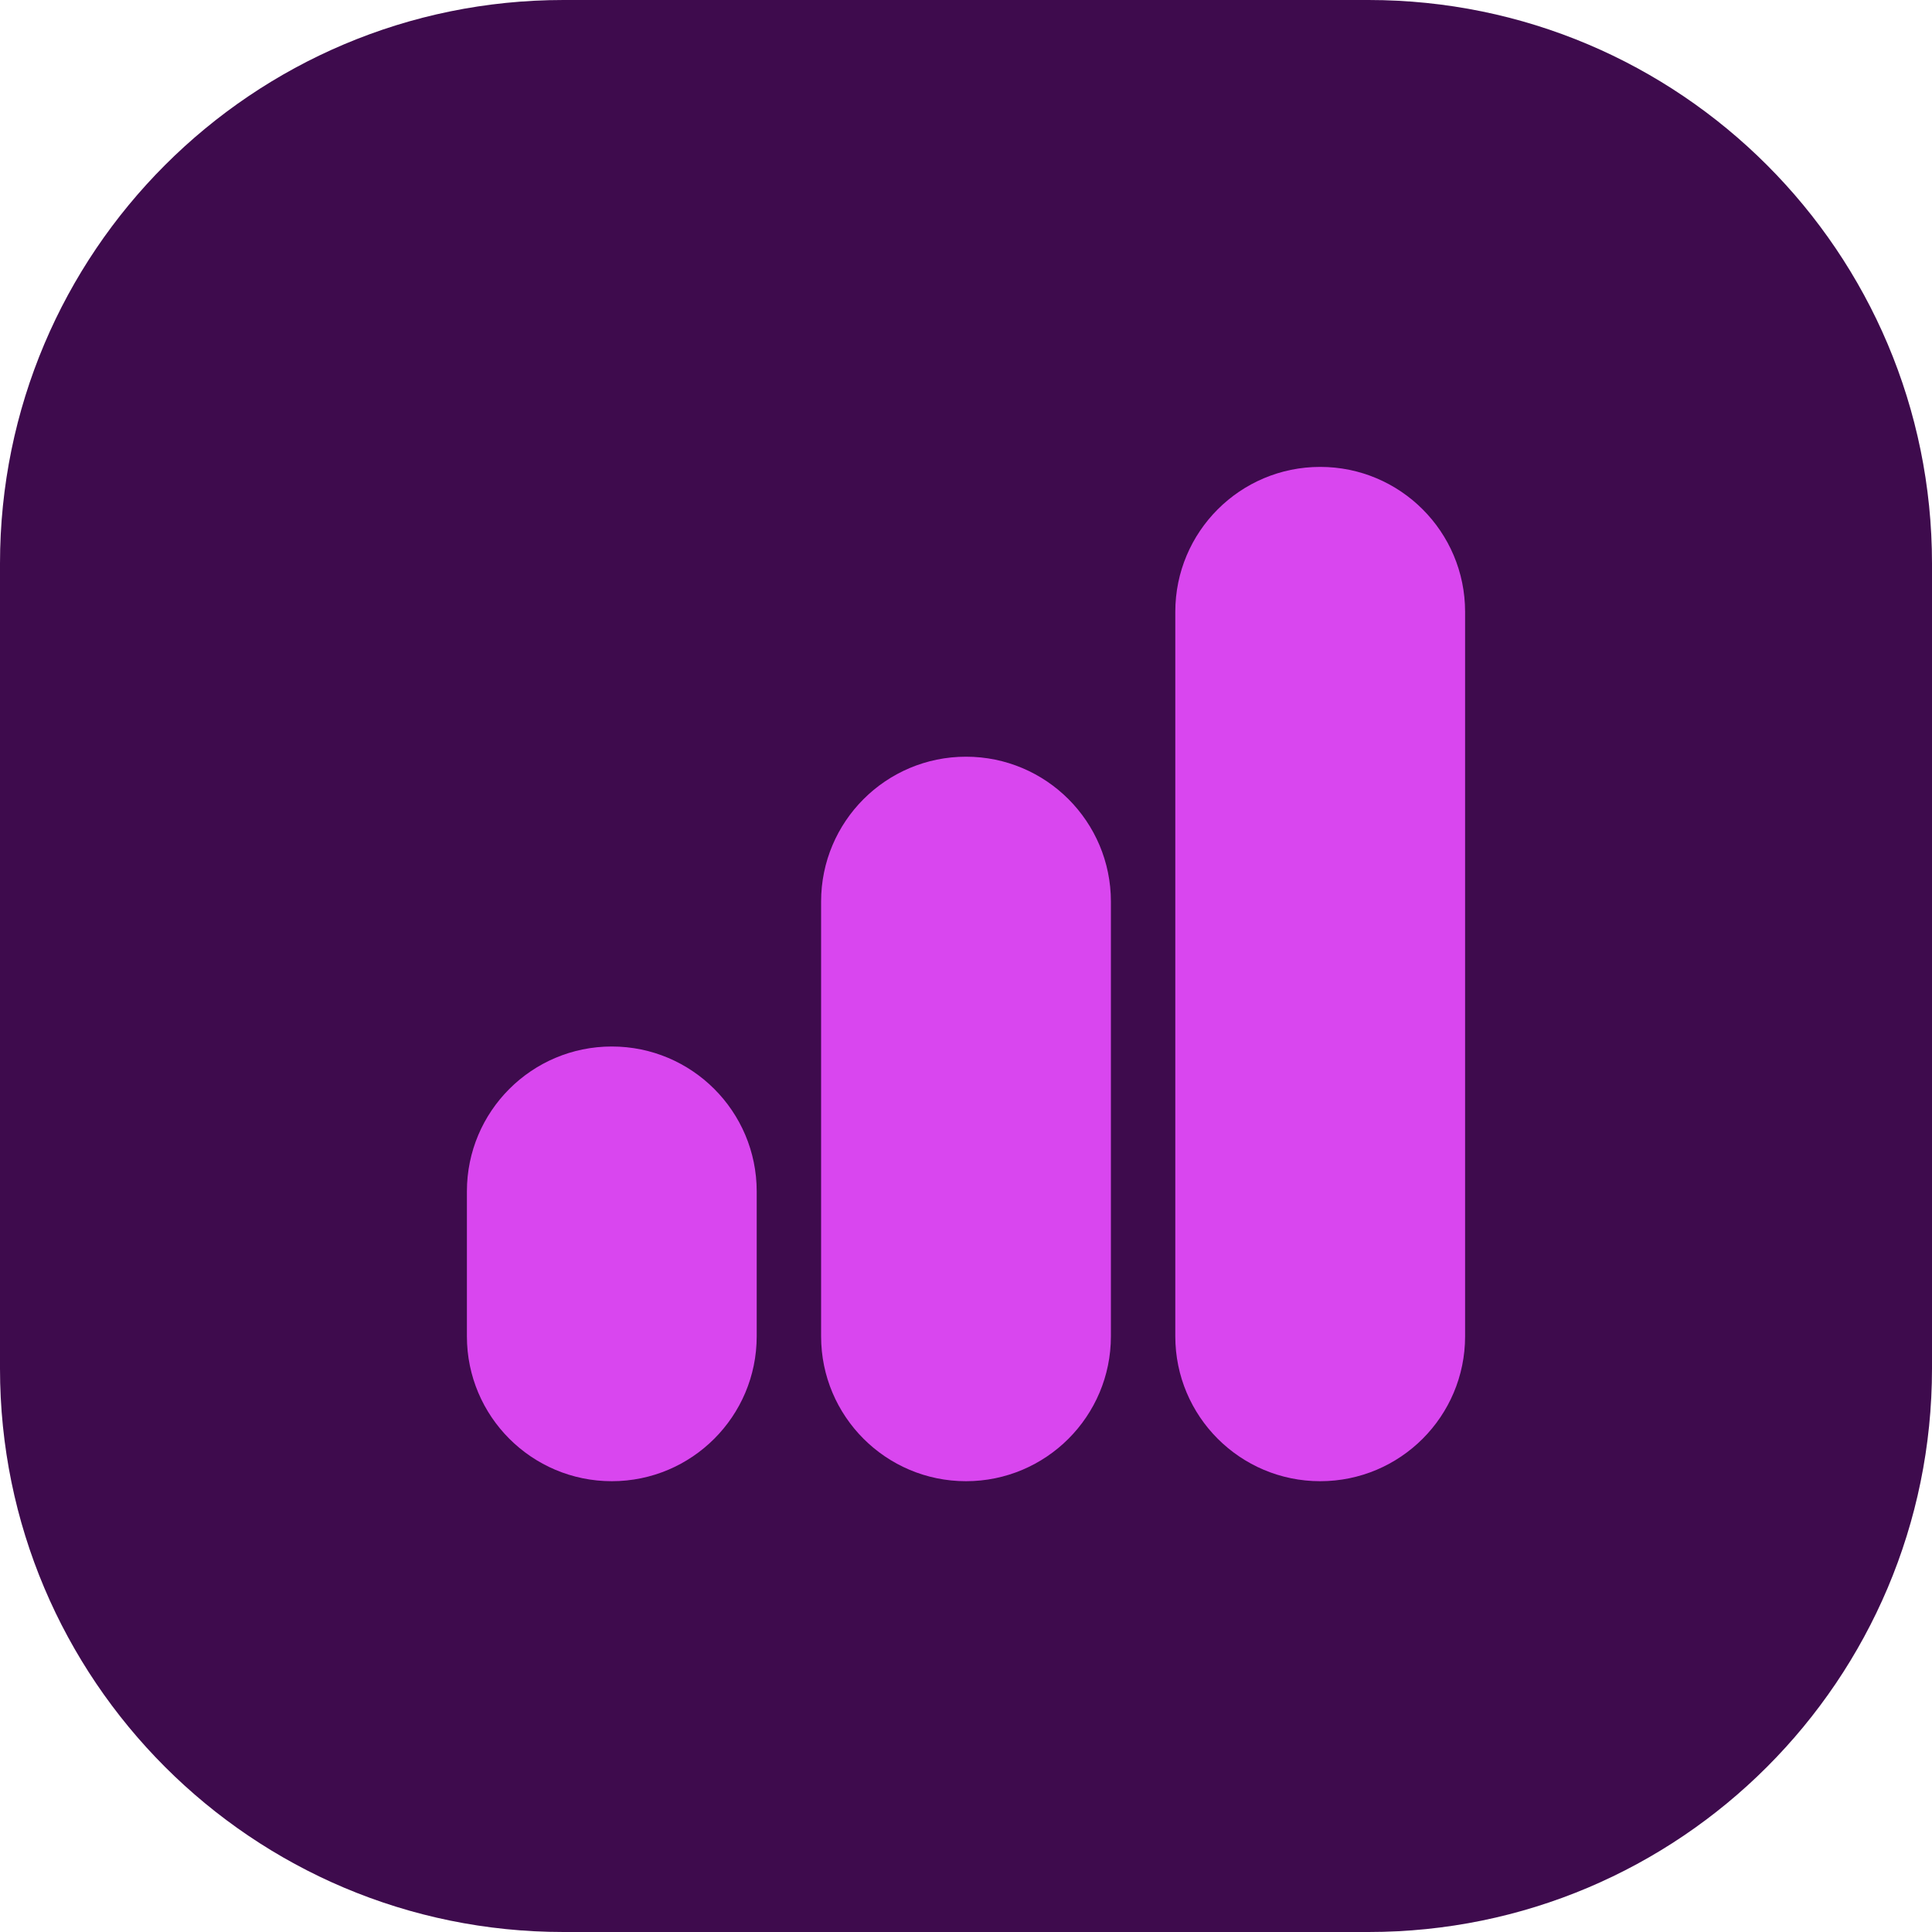
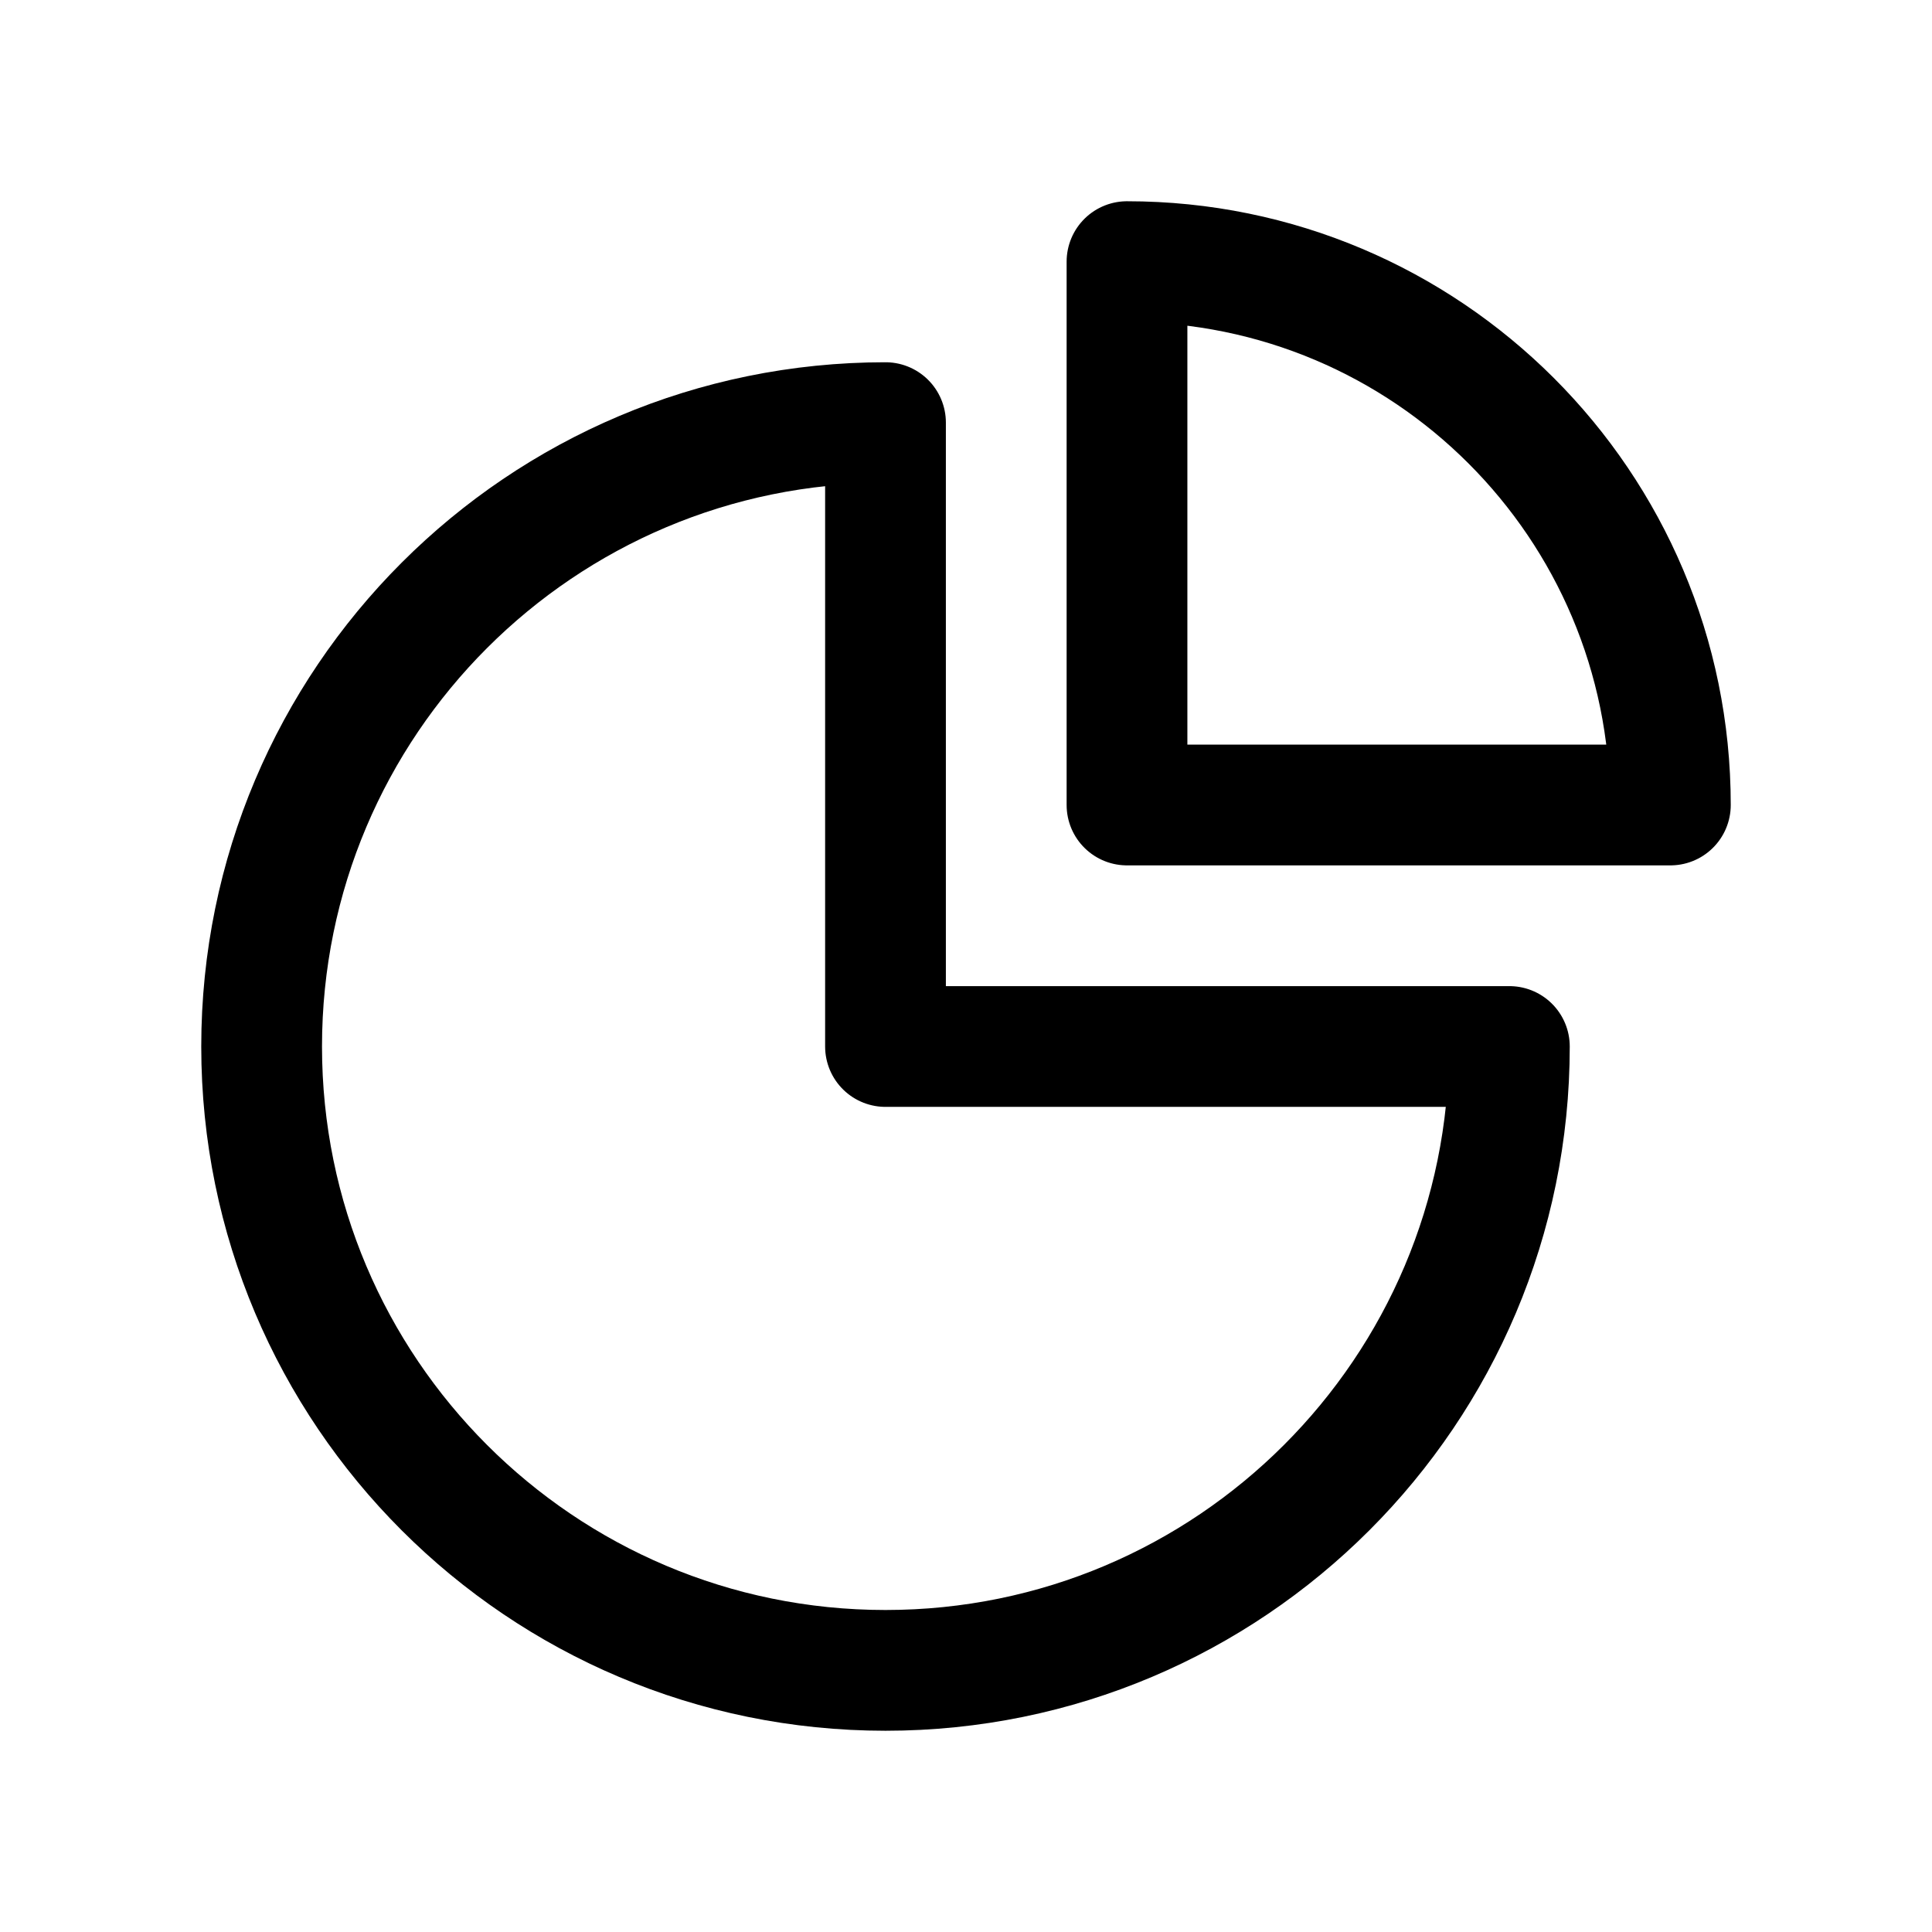
<svg xmlns="http://www.w3.org/2000/svg" viewBox="0 0 24 24" width="24" height="24" fill="none" stroke="currentColor" stroke-width="1.5" stroke-linecap="round" stroke-linejoin="round" aria-hidden="true" data-icon="visualize">
-   <g stroke="none">
-     <rect width="24" height="24" rx="7" fill="#3E0B4D" />
-     <rect x="5.8" y="13" width="3.6" height="5.4" rx="1.8" fill="#D946EF" />
-     <rect x="10.2" y="9.4" width="3.6" height="9" rx="1.8" fill="#D946EF" />
-     <rect x="14.6" y="5.8" width="3.6" height="12.6" rx="1.8" fill="#D946EF" />
-   </g>
+   <path d="M11 13V5.25a7.75 7.75 0 1 0 7.75 7.75Z" />
+   <path d="M14 10h6.75A6.75 6.75 0 0 0 14 3.25Z" />
</svg>
